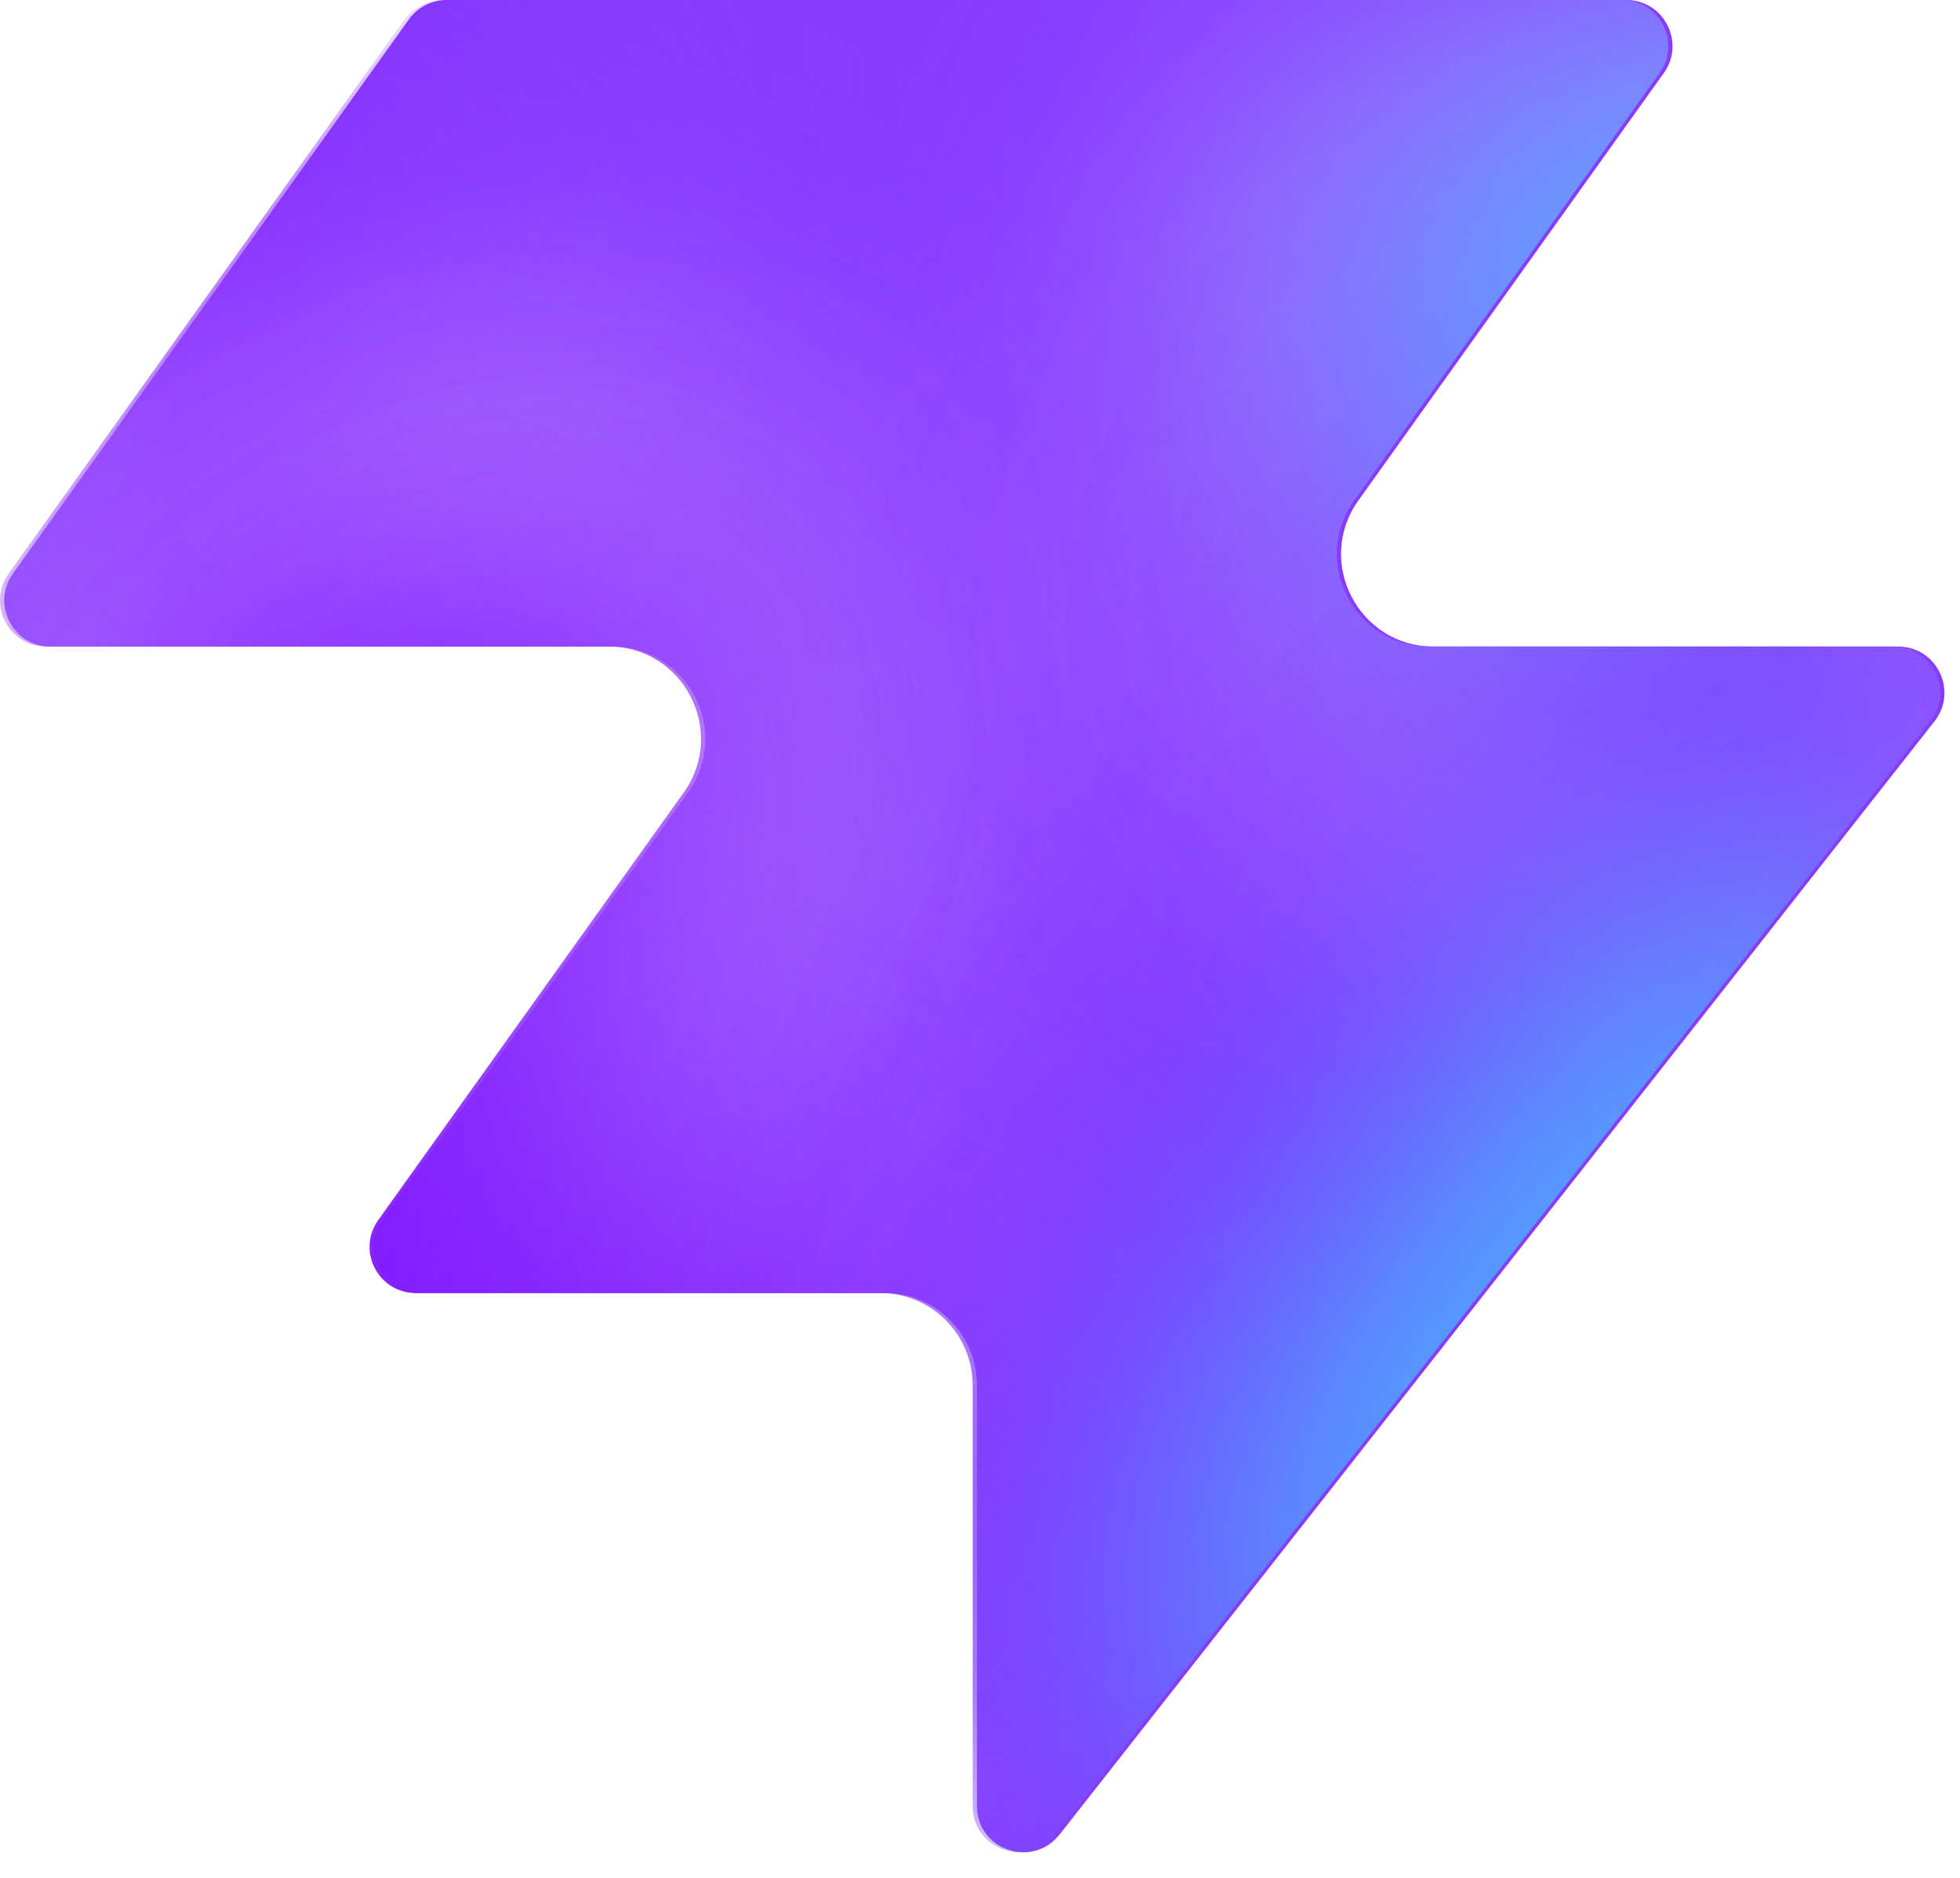
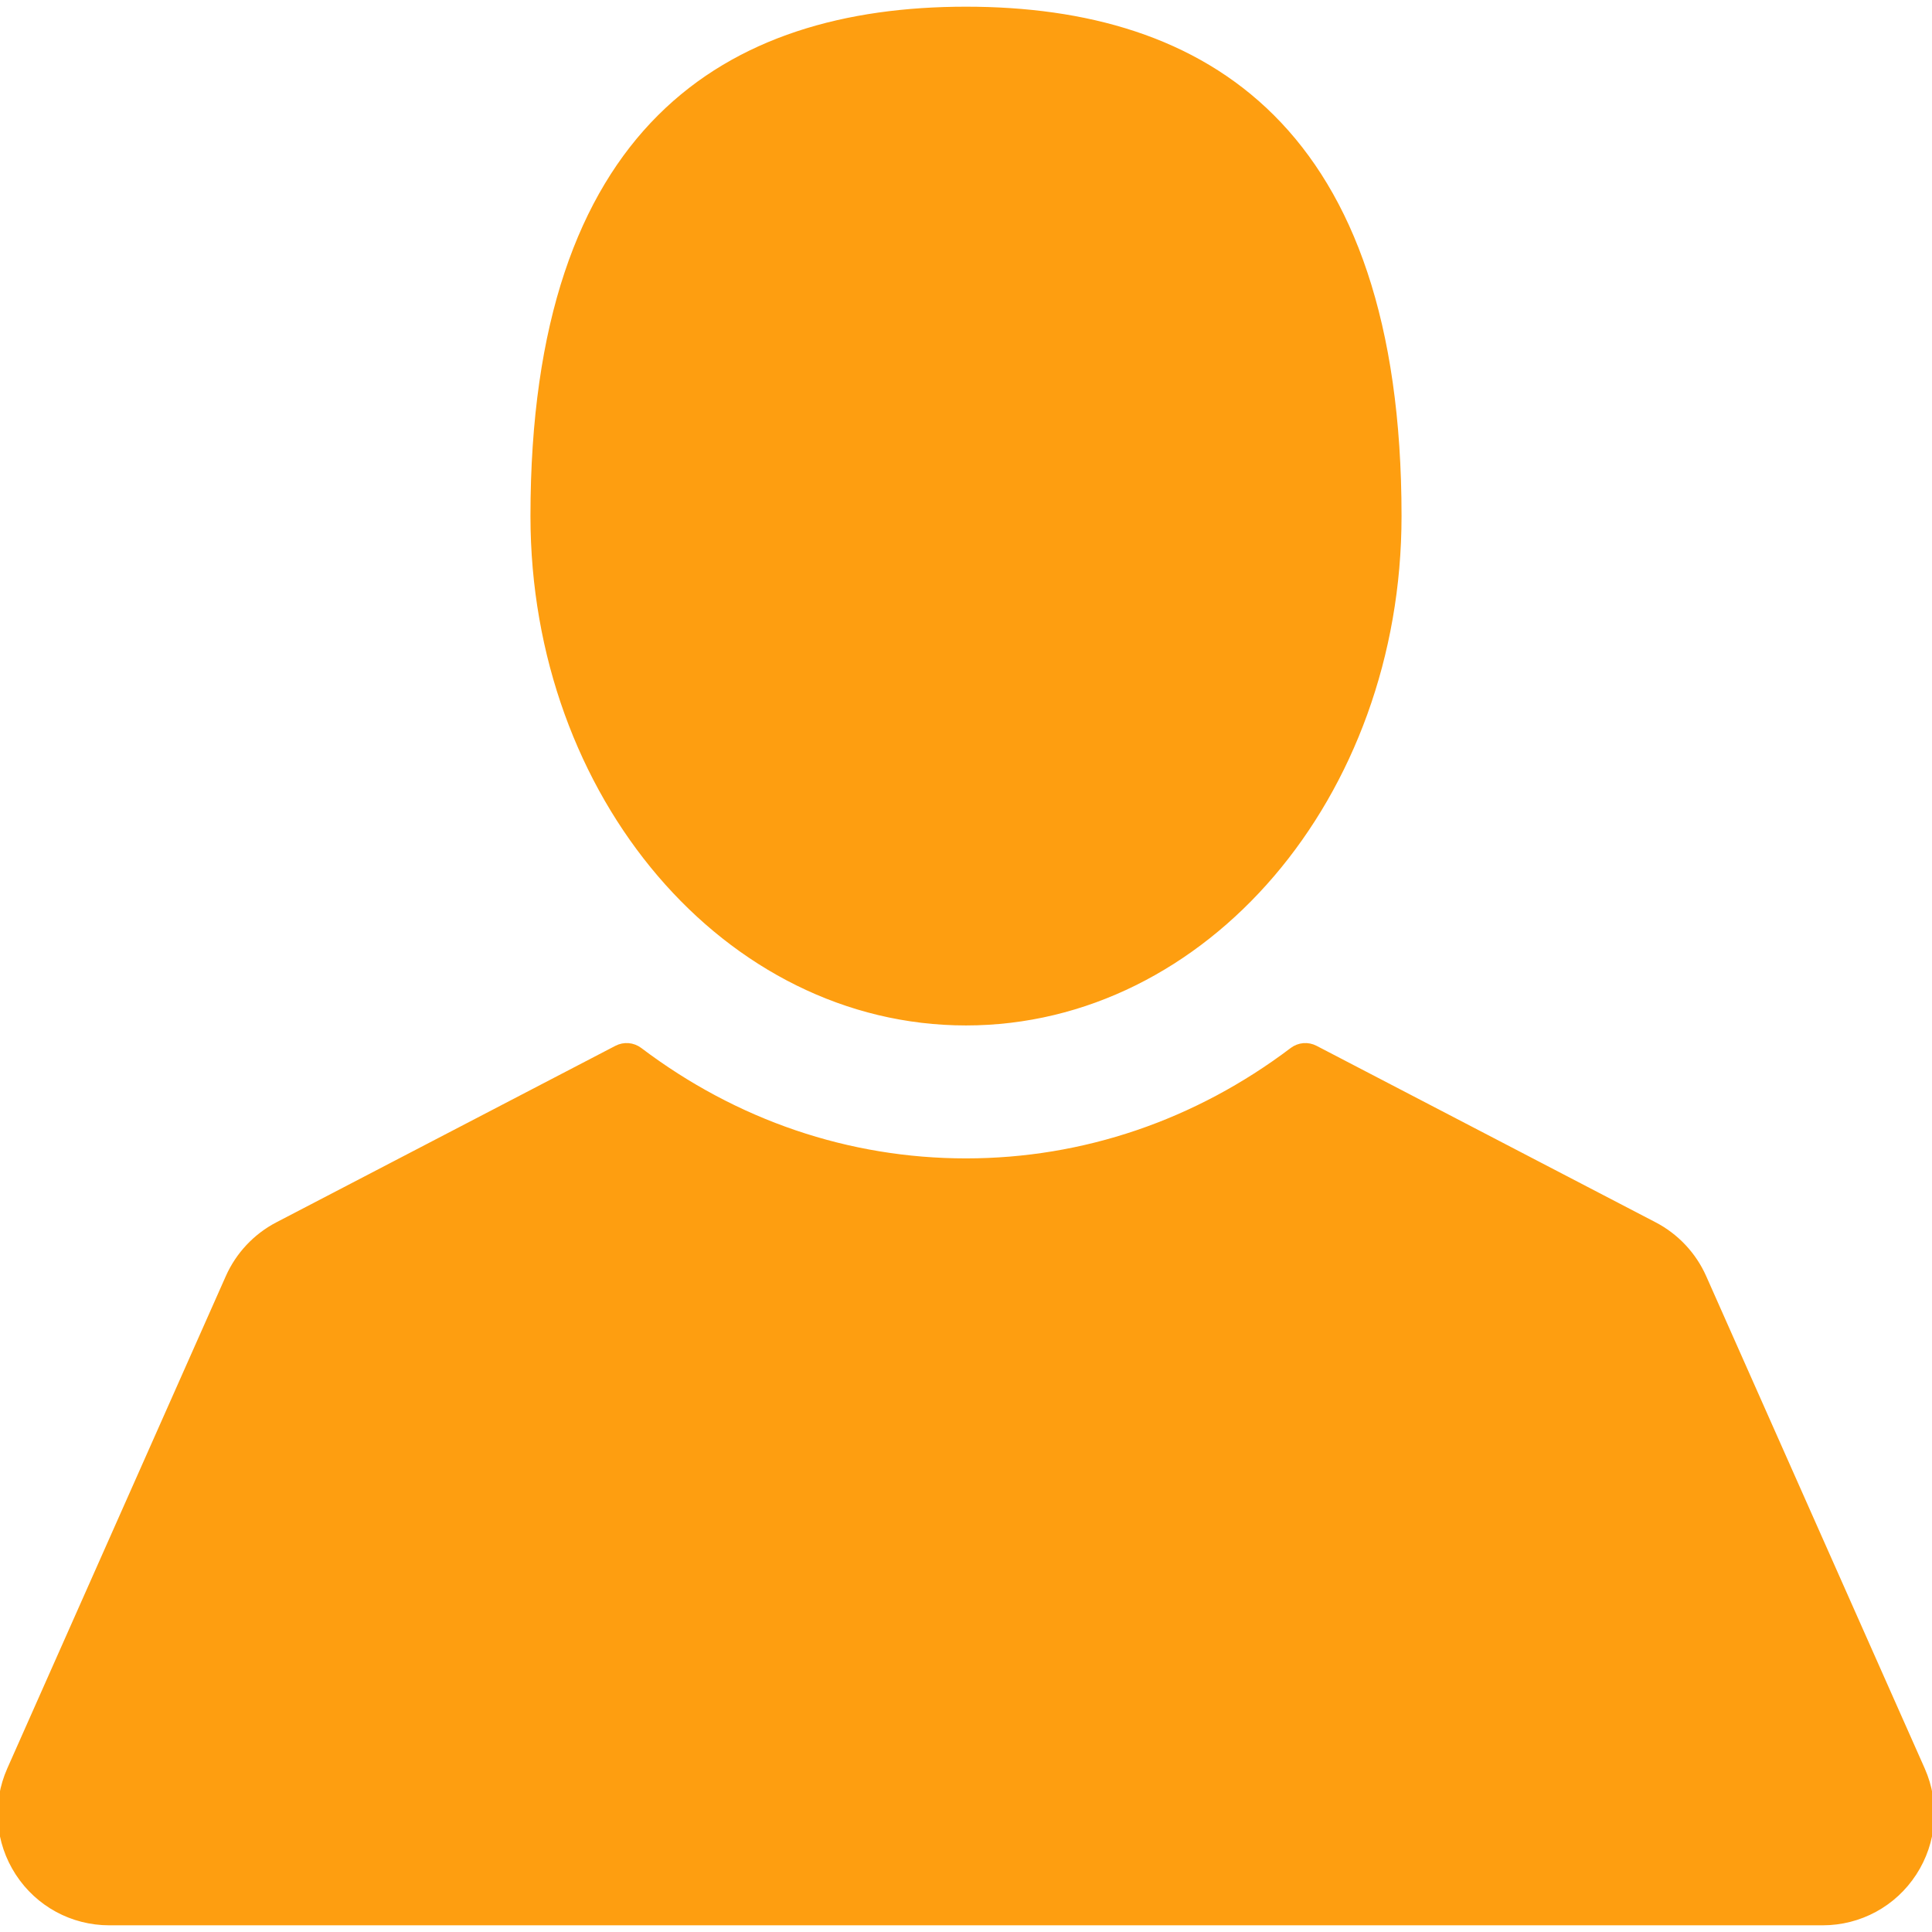
- <svg xmlns="http://www.w3.org/2000/svg" width="48" height="46" fill="none" viewBox="0 0 48 46">
-   <path fill="#863bff" d="M25.946 44.938c-.664.845-2.021.375-2.021-.698V33.937a2.26 2.26 0 0 0-2.262-2.262H10.287c-.92 0-1.456-1.04-.92-1.788l7.48-10.471c1.07-1.497 0-3.578-1.842-3.578H1.237c-.92 0-1.456-1.04-.92-1.788L10.013.474c.214-.297.556-.474.92-.474h28.894c.92 0 1.456 1.04.92 1.788l-7.48 10.471c-1.07 1.498 0 3.579 1.842 3.579h11.377c.943 0 1.473 1.088.89 1.83L25.947 44.94z" style="fill:#863bff;fill:color(display-p3 .525 .23 1);fill-opacity:1" />
-   <mask id="a" width="48" height="46" x="0" y="0" maskUnits="userSpaceOnUse" style="mask-type:alpha">
-     <path fill="#000" d="M25.842 44.938c-.664.844-2.021.375-2.021-.698V33.937a2.26 2.26 0 0 0-2.262-2.262H10.183c-.92 0-1.456-1.04-.92-1.788l7.48-10.471c1.07-1.498 0-3.579-1.842-3.579H1.133c-.92 0-1.456-1.04-.92-1.787L9.91.473c.214-.297.556-.474.92-.474h28.894c.92 0 1.456 1.04.92 1.788l-7.48 10.471c-1.07 1.498 0 3.578 1.842 3.578h11.377c.943 0 1.473 1.088.89 1.832L25.843 44.94z" style="fill:#000;fill-opacity:1" />
-   </mask>
-   <g mask="url(#a)">
-     <g filter="url(#b)">
-       <ellipse cx="5.508" cy="14.704" fill="#ede6ff" rx="5.508" ry="14.704" style="fill:#ede6ff;fill:color(display-p3 .927 .903 1);fill-opacity:1" transform="matrix(.00324 1 1 -.00324 -4.47 31.516)" />
-     </g>
-     <g filter="url(#c)">
-       <ellipse cx="10.399" cy="29.851" fill="#ede6ff" rx="10.399" ry="29.851" style="fill:#ede6ff;fill:color(display-p3 .927 .903 1);fill-opacity:1" transform="matrix(.00324 1 1 -.00324 -39.328 7.883)" />
-     </g>
-     <g filter="url(#d)">
-       <ellipse cx="5.508" cy="30.487" fill="#7e14ff" rx="5.508" ry="30.487" style="fill:#7e14ff;fill:color(display-p3 .492 .077 1);fill-opacity:1" transform="rotate(89.814 -25.913 -14.639)scale(1 -1)" />
-     </g>
-     <g filter="url(#e)">
-       <ellipse cx="5.508" cy="30.599" fill="#7e14ff" rx="5.508" ry="30.599" style="fill:#7e14ff;fill:color(display-p3 .492 .077 1);fill-opacity:1" transform="rotate(89.814 -32.644 -3.334)scale(1 -1)" />
-     </g>
-     <g filter="url(#f)">
-       <ellipse cx="5.508" cy="30.599" fill="#7e14ff" rx="5.508" ry="30.599" style="fill:#7e14ff;fill:color(display-p3 .492 .077 1);fill-opacity:1" transform="matrix(.00324 1 1 -.00324 -34.34 30.47)" />
-     </g>
-     <g filter="url(#g)">
-       <ellipse cx="14.072" cy="22.078" fill="#ede6ff" rx="14.072" ry="22.078" style="fill:#ede6ff;fill:color(display-p3 .927 .903 1);fill-opacity:1" transform="rotate(93.35 24.506 48.493)scale(-1 1)" />
-     </g>
-     <g filter="url(#h)">
-       <ellipse cx="3.47" cy="21.501" fill="#7e14ff" rx="3.47" ry="21.501" style="fill:#7e14ff;fill:color(display-p3 .492 .077 1);fill-opacity:1" transform="rotate(89.009 28.708 47.59)scale(-1 1)" />
-     </g>
-     <g filter="url(#i)">
-       <ellipse cx="3.47" cy="21.501" fill="#7e14ff" rx="3.47" ry="21.501" style="fill:#7e14ff;fill:color(display-p3 .492 .077 1);fill-opacity:1" transform="rotate(89.009 28.708 47.59)scale(-1 1)" />
-     </g>
-     <g filter="url(#j)">
-       <ellipse cx=".387" cy="8.972" fill="#7e14ff" rx="4.407" ry="29.108" style="fill:#7e14ff;fill:color(display-p3 .492 .077 1);fill-opacity:1" transform="rotate(39.51 .387 8.972)" />
-     </g>
-     <g filter="url(#k)">
-       <ellipse cx="47.523" cy="-6.092" fill="#7e14ff" rx="4.407" ry="29.108" style="fill:#7e14ff;fill:color(display-p3 .492 .077 1);fill-opacity:1" transform="rotate(37.892 47.523 -6.092)" />
-     </g>
-     <g filter="url(#l)">
-       <ellipse cx="41.412" cy="6.333" fill="#47bfff" rx="5.971" ry="9.665" style="fill:#47bfff;fill:color(display-p3 .28 .748 1);fill-opacity:1" transform="rotate(37.892 41.412 6.333)" />
-     </g>
-     <g filter="url(#m)">
-       <ellipse cx="-1.879" cy="38.332" fill="#7e14ff" rx="4.407" ry="29.108" style="fill:#7e14ff;fill:color(display-p3 .492 .077 1);fill-opacity:1" transform="rotate(37.892 -1.88 38.332)" />
-     </g>
-     <g filter="url(#n)">
-       <ellipse cx="-1.879" cy="38.332" fill="#7e14ff" rx="4.407" ry="29.108" style="fill:#7e14ff;fill:color(display-p3 .492 .077 1);fill-opacity:1" transform="rotate(37.892 -1.88 38.332)" />
-     </g>
-     <g filter="url(#o)">
-       <ellipse cx="35.651" cy="29.907" fill="#7e14ff" rx="4.407" ry="29.108" style="fill:#7e14ff;fill:color(display-p3 .492 .077 1);fill-opacity:1" transform="rotate(37.892 35.651 29.907)" />
-     </g>
-     <g filter="url(#p)">
-       <ellipse cx="38.418" cy="32.4" fill="#47bfff" rx="5.971" ry="15.297" style="fill:#47bfff;fill:color(display-p3 .28 .748 1);fill-opacity:1" transform="rotate(37.892 38.418 32.4)" />
+ <svg xmlns="http://www.w3.org/2000/svg" fill="#fe9e10" version="1.1" id="Capa_1" width="800px" height="800px" viewBox="0 0 409.165 409.164" xml:space="preserve" stroke="#fe9e10">
+   <g id="SVGRepo_bgCarrier" stroke-width="0" />
+   <g id="SVGRepo_tracerCarrier" stroke-linecap="round" stroke-linejoin="round" />
+   <g id="SVGRepo_iconCarrier">
+     <g>
+       <g>
+         <path d="M204.583,216.671c50.664,0,91.74-48.075,91.74-107.378c0-82.237-41.074-107.377-91.74-107.377 c-50.668,0-91.74,25.14-91.74,107.377C112.844,168.596,153.916,216.671,204.583,216.671z" />
+         <path d="M407.164,374.717L360.88,270.454c-2.117-4.771-5.836-8.728-10.465-11.138l-71.83-37.392 c-1.584-0.823-3.502-0.663-4.926,0.415c-20.316,15.366-44.203,23.488-69.076,23.488c-24.877,0-48.762-8.122-69.078-23.488 c-1.428-1.078-3.346-1.238-4.93-0.415L58.75,259.316c-4.631,2.41-8.346,6.365-10.465,11.138L2.001,374.717 c-3.191,7.188-2.537,15.412,1.75,22.005c4.285,6.592,11.537,10.526,19.4,10.526h362.861c7.863,0,15.117-3.936,19.402-10.527 C409.699,390.129,410.355,381.902,407.164,374.717z" />
+       </g>
    </g>
  </g>
-   <defs>
-     <filter id="b" width="60.045" height="41.654" x="-19.77" y="16.149" color-interpolation-filters="sRGB" filterUnits="userSpaceOnUse">
-       <feFlood flood-opacity="0" result="BackgroundImageFix" />
-       <feBlend in="SourceGraphic" in2="BackgroundImageFix" result="shape" />
-       <feGaussianBlur result="effect1_foregroundBlur_2002_17158" stdDeviation="7.659" />
-     </filter>
-     <filter id="c" width="90.34" height="51.437" x="-54.613" y="-7.533" color-interpolation-filters="sRGB" filterUnits="userSpaceOnUse">
-       <feFlood flood-opacity="0" result="BackgroundImageFix" />
-       <feBlend in="SourceGraphic" in2="BackgroundImageFix" result="shape" />
-       <feGaussianBlur result="effect1_foregroundBlur_2002_17158" stdDeviation="7.659" />
-     </filter>
-     <filter id="d" width="79.355" height="29.4" x="-49.64" y="2.03" color-interpolation-filters="sRGB" filterUnits="userSpaceOnUse">
-       <feFlood flood-opacity="0" result="BackgroundImageFix" />
-       <feBlend in="SourceGraphic" in2="BackgroundImageFix" result="shape" />
-       <feGaussianBlur result="effect1_foregroundBlur_2002_17158" stdDeviation="4.596" />
-     </filter>
-     <filter id="e" width="79.579" height="29.4" x="-45.045" y="20.029" color-interpolation-filters="sRGB" filterUnits="userSpaceOnUse">
-       <feFlood flood-opacity="0" result="BackgroundImageFix" />
-       <feBlend in="SourceGraphic" in2="BackgroundImageFix" result="shape" />
-       <feGaussianBlur result="effect1_foregroundBlur_2002_17158" stdDeviation="4.596" />
-     </filter>
-     <filter id="f" width="79.579" height="29.4" x="-43.513" y="21.178" color-interpolation-filters="sRGB" filterUnits="userSpaceOnUse">
-       <feFlood flood-opacity="0" result="BackgroundImageFix" />
-       <feBlend in="SourceGraphic" in2="BackgroundImageFix" result="shape" />
-       <feGaussianBlur result="effect1_foregroundBlur_2002_17158" stdDeviation="4.596" />
-     </filter>
-     <filter id="g" width="74.749" height="58.852" x="15.756" y="-17.901" color-interpolation-filters="sRGB" filterUnits="userSpaceOnUse">
-       <feFlood flood-opacity="0" result="BackgroundImageFix" />
-       <feBlend in="SourceGraphic" in2="BackgroundImageFix" result="shape" />
-       <feGaussianBlur result="effect1_foregroundBlur_2002_17158" stdDeviation="7.659" />
-     </filter>
-     <filter id="h" width="61.377" height="25.362" x="23.548" y="2.284" color-interpolation-filters="sRGB" filterUnits="userSpaceOnUse">
-       <feFlood flood-opacity="0" result="BackgroundImageFix" />
-       <feBlend in="SourceGraphic" in2="BackgroundImageFix" result="shape" />
-       <feGaussianBlur result="effect1_foregroundBlur_2002_17158" stdDeviation="4.596" />
-     </filter>
-     <filter id="i" width="61.377" height="25.362" x="23.548" y="2.284" color-interpolation-filters="sRGB" filterUnits="userSpaceOnUse">
-       <feFlood flood-opacity="0" result="BackgroundImageFix" />
-       <feBlend in="SourceGraphic" in2="BackgroundImageFix" result="shape" />
-       <feGaussianBlur result="effect1_foregroundBlur_2002_17158" stdDeviation="4.596" />
-     </filter>
-     <filter id="j" width="56.045" height="63.649" x="-27.636" y="-22.853" color-interpolation-filters="sRGB" filterUnits="userSpaceOnUse">
-       <feFlood flood-opacity="0" result="BackgroundImageFix" />
-       <feBlend in="SourceGraphic" in2="BackgroundImageFix" result="shape" />
-       <feGaussianBlur result="effect1_foregroundBlur_2002_17158" stdDeviation="4.596" />
-     </filter>
-     <filter id="k" width="54.814" height="64.646" x="20.116" y="-38.415" color-interpolation-filters="sRGB" filterUnits="userSpaceOnUse">
-       <feFlood flood-opacity="0" result="BackgroundImageFix" />
-       <feBlend in="SourceGraphic" in2="BackgroundImageFix" result="shape" />
-       <feGaussianBlur result="effect1_foregroundBlur_2002_17158" stdDeviation="4.596" />
-     </filter>
-     <filter id="l" width="33.541" height="35.313" x="24.641" y="-11.323" color-interpolation-filters="sRGB" filterUnits="userSpaceOnUse">
-       <feFlood flood-opacity="0" result="BackgroundImageFix" />
-       <feBlend in="SourceGraphic" in2="BackgroundImageFix" result="shape" />
-       <feGaussianBlur result="effect1_foregroundBlur_2002_17158" stdDeviation="4.596" />
-     </filter>
-     <filter id="m" width="54.814" height="64.646" x="-29.286" y="6.009" color-interpolation-filters="sRGB" filterUnits="userSpaceOnUse">
-       <feFlood flood-opacity="0" result="BackgroundImageFix" />
-       <feBlend in="SourceGraphic" in2="BackgroundImageFix" result="shape" />
-       <feGaussianBlur result="effect1_foregroundBlur_2002_17158" stdDeviation="4.596" />
-     </filter>
-     <filter id="n" width="54.814" height="64.646" x="-29.286" y="6.009" color-interpolation-filters="sRGB" filterUnits="userSpaceOnUse">
-       <feFlood flood-opacity="0" result="BackgroundImageFix" />
-       <feBlend in="SourceGraphic" in2="BackgroundImageFix" result="shape" />
-       <feGaussianBlur result="effect1_foregroundBlur_2002_17158" stdDeviation="4.596" />
-     </filter>
-     <filter id="o" width="54.814" height="64.646" x="8.244" y="-2.416" color-interpolation-filters="sRGB" filterUnits="userSpaceOnUse">
-       <feFlood flood-opacity="0" result="BackgroundImageFix" />
-       <feBlend in="SourceGraphic" in2="BackgroundImageFix" result="shape" />
-       <feGaussianBlur result="effect1_foregroundBlur_2002_17158" stdDeviation="4.596" />
-     </filter>
-     <filter id="p" width="39.409" height="43.623" x="18.713" y="10.588" color-interpolation-filters="sRGB" filterUnits="userSpaceOnUse">
-       <feFlood flood-opacity="0" result="BackgroundImageFix" />
-       <feBlend in="SourceGraphic" in2="BackgroundImageFix" result="shape" />
-       <feGaussianBlur result="effect1_foregroundBlur_2002_17158" stdDeviation="4.596" />
-     </filter>
-   </defs>
</svg>
